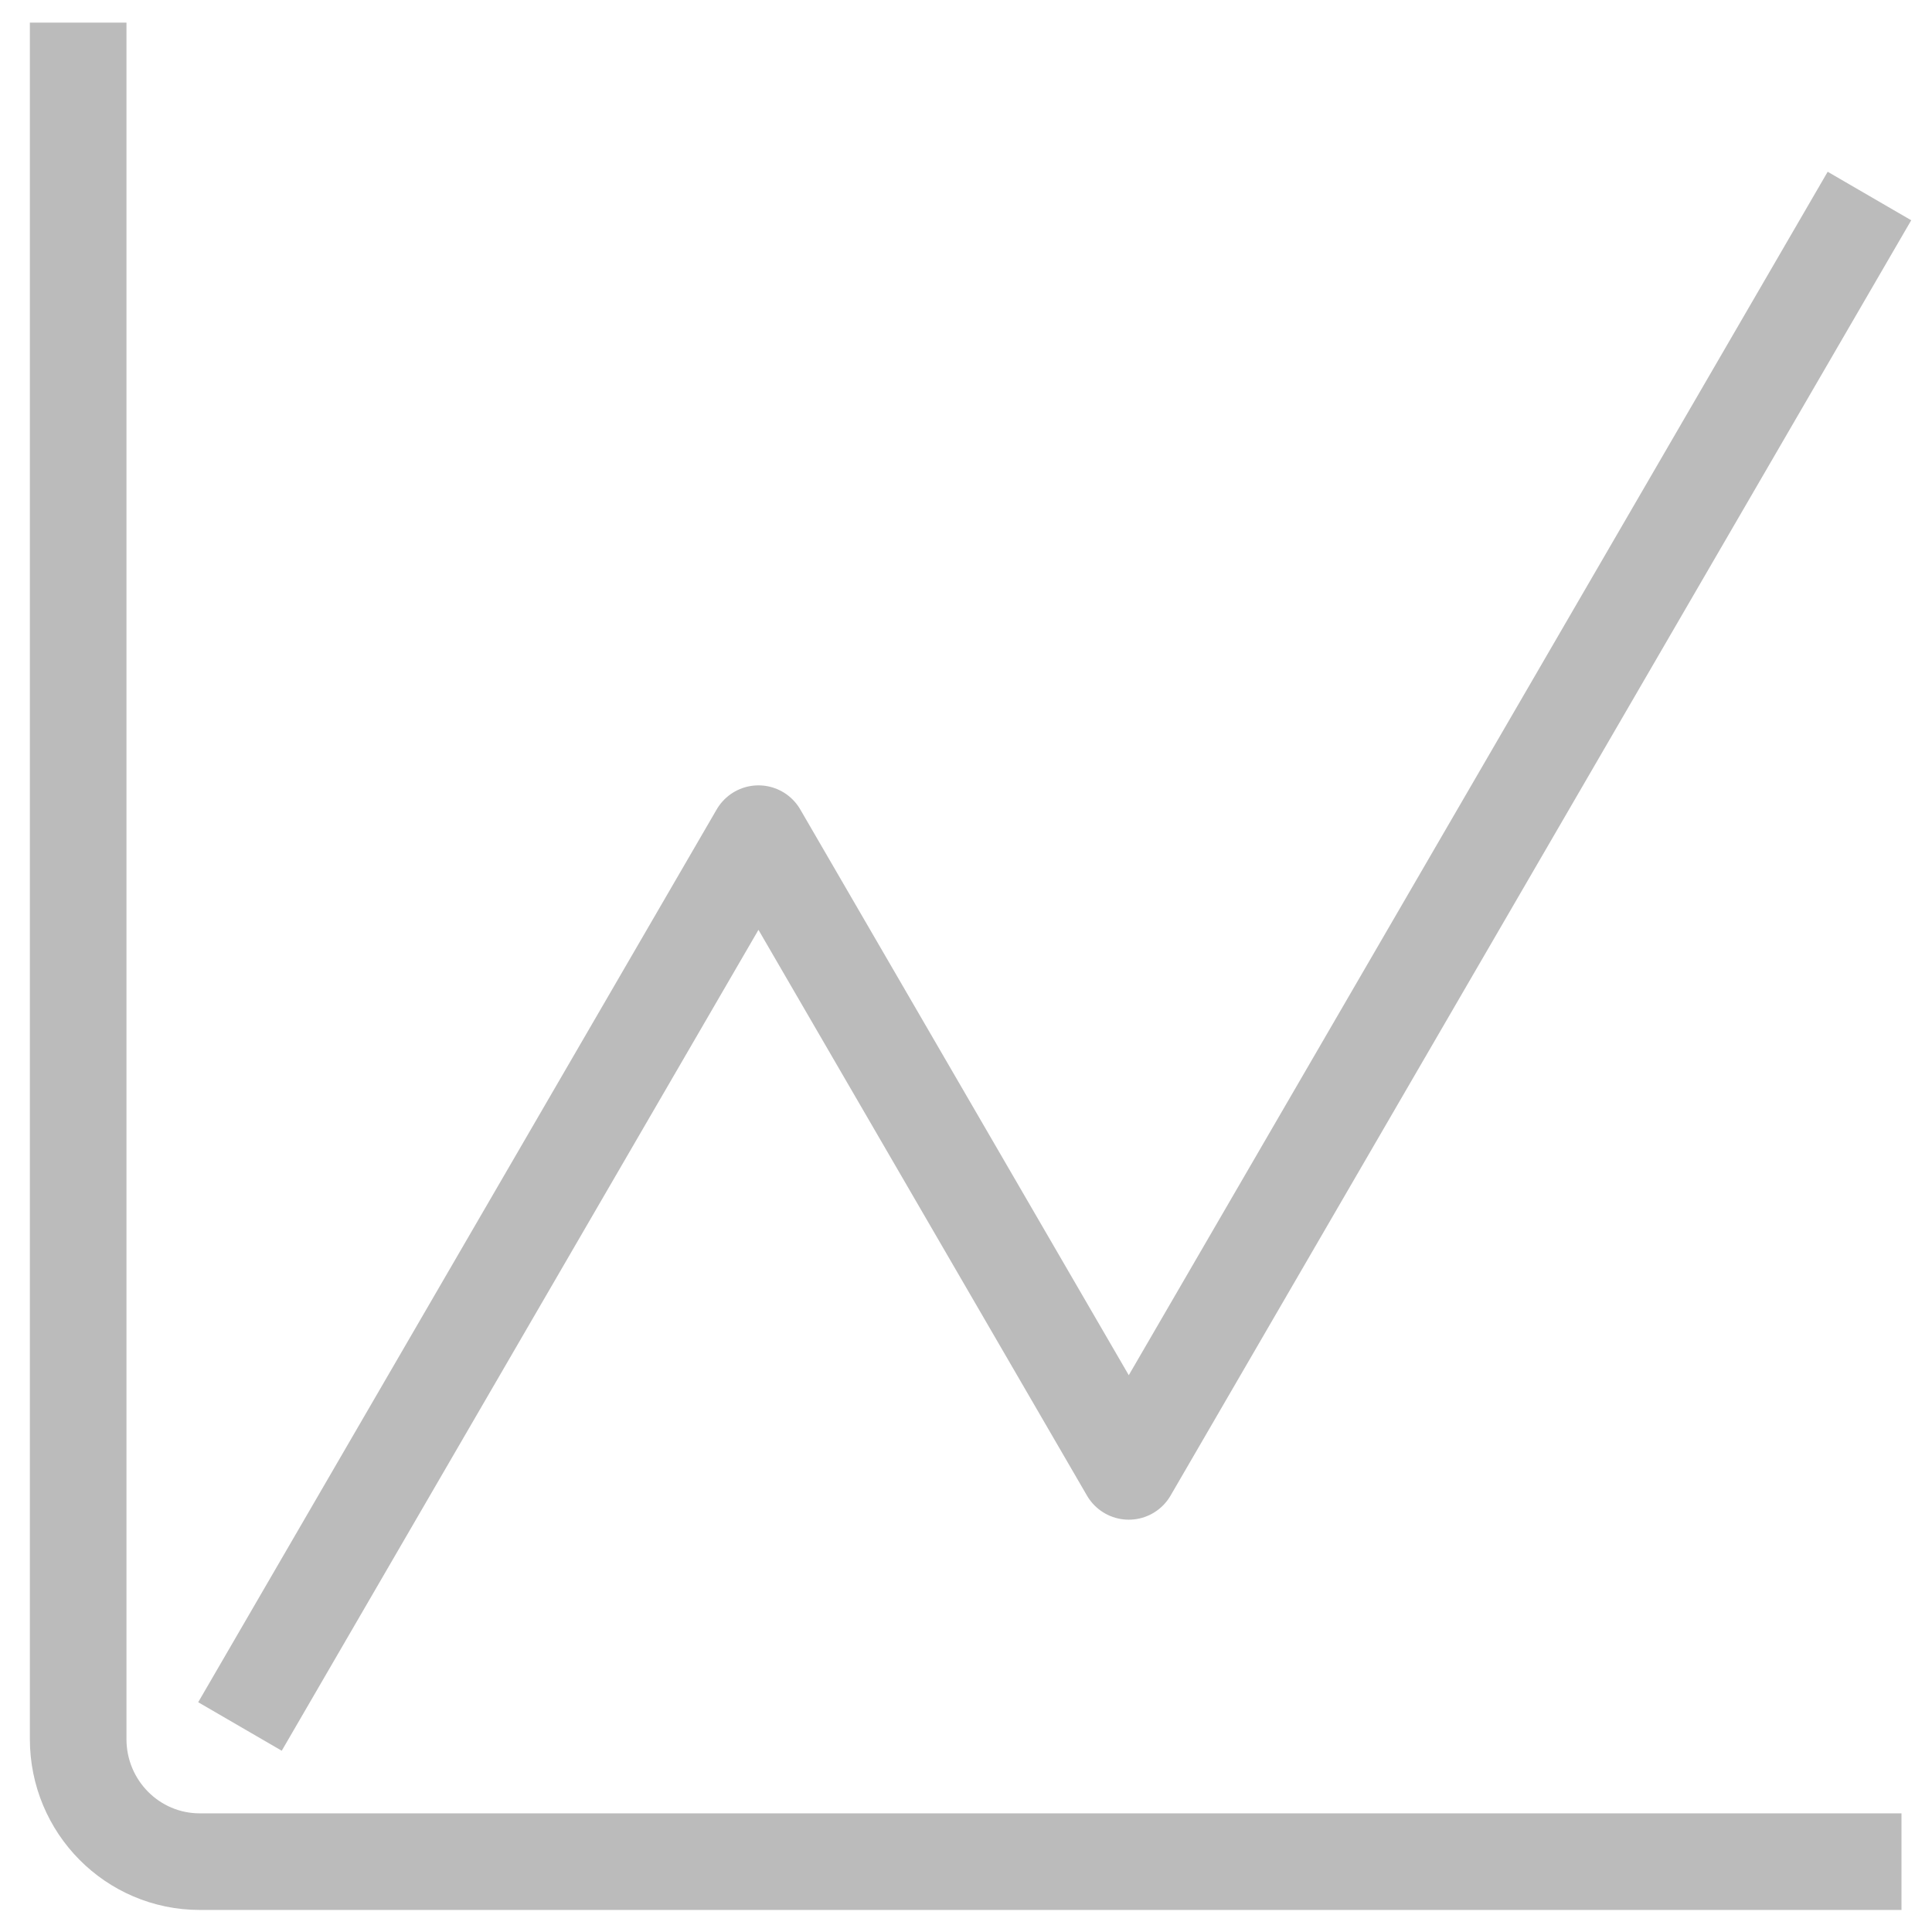
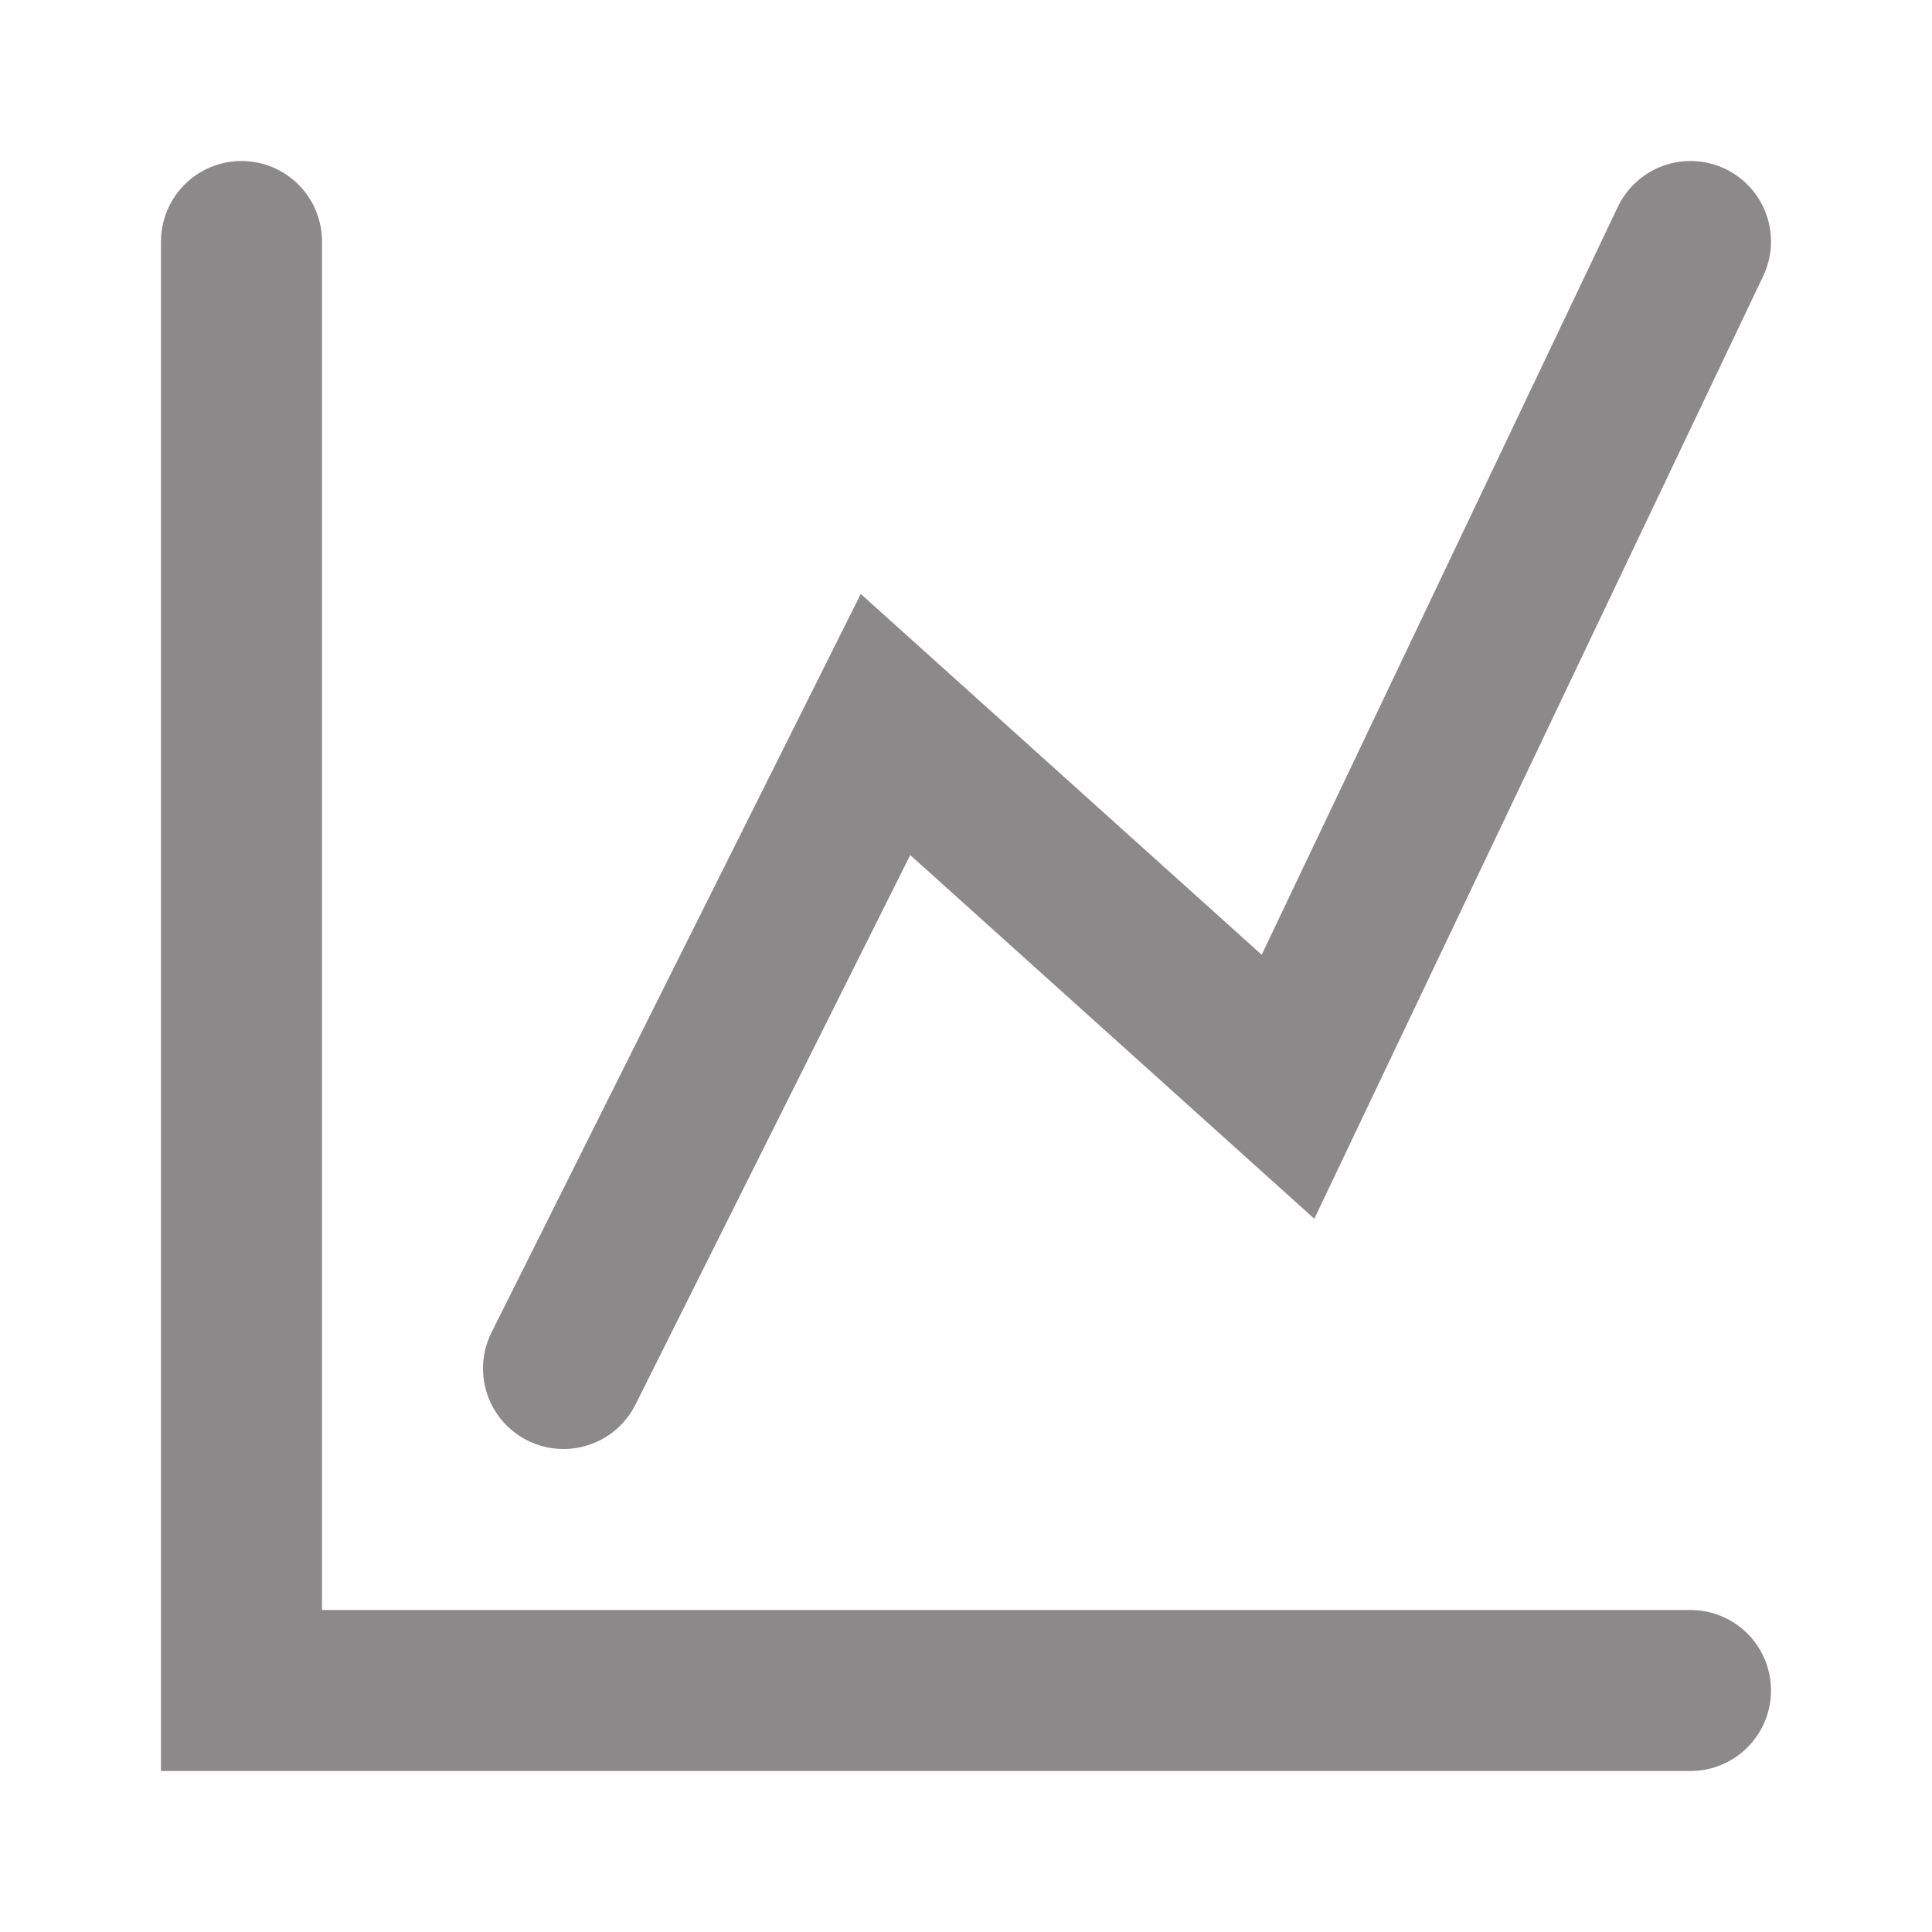
- <svg xmlns="http://www.w3.org/2000/svg" viewBox="0 0 24 24" fill="none">
-   <path d="M 0.971 0.281 L 0.971 21.603 C 0.971 22.445 1.647 23.126 2.481 23.126 L 23.621 23.126" stroke="#BBBBBB" stroke-width="1.2" stroke-linejoin="round" style="" />
-   <path d="M 23.223 2.435 L 14.022 18.278 L 9.422 10.356 L 2.981 21.447" stroke="#BBBBBB" stroke-width="1.2" stroke-linejoin="round" style="" />
+ <svg xmlns="http://www.w3.org/2000/svg" width="24" height="24" viewBox="0 0 48 48" fill="none">
+   <path d="M6 6V42H42" stroke="#8b8989" stroke-width="4" stroke-linecap="round" stroke-linejoin="miter" />
+   <path d="M14 34L22 18L32 27L42 6" stroke="#8b8989" stroke-width="4" stroke-linecap="round" stroke-linejoin="miter" />
</svg>
